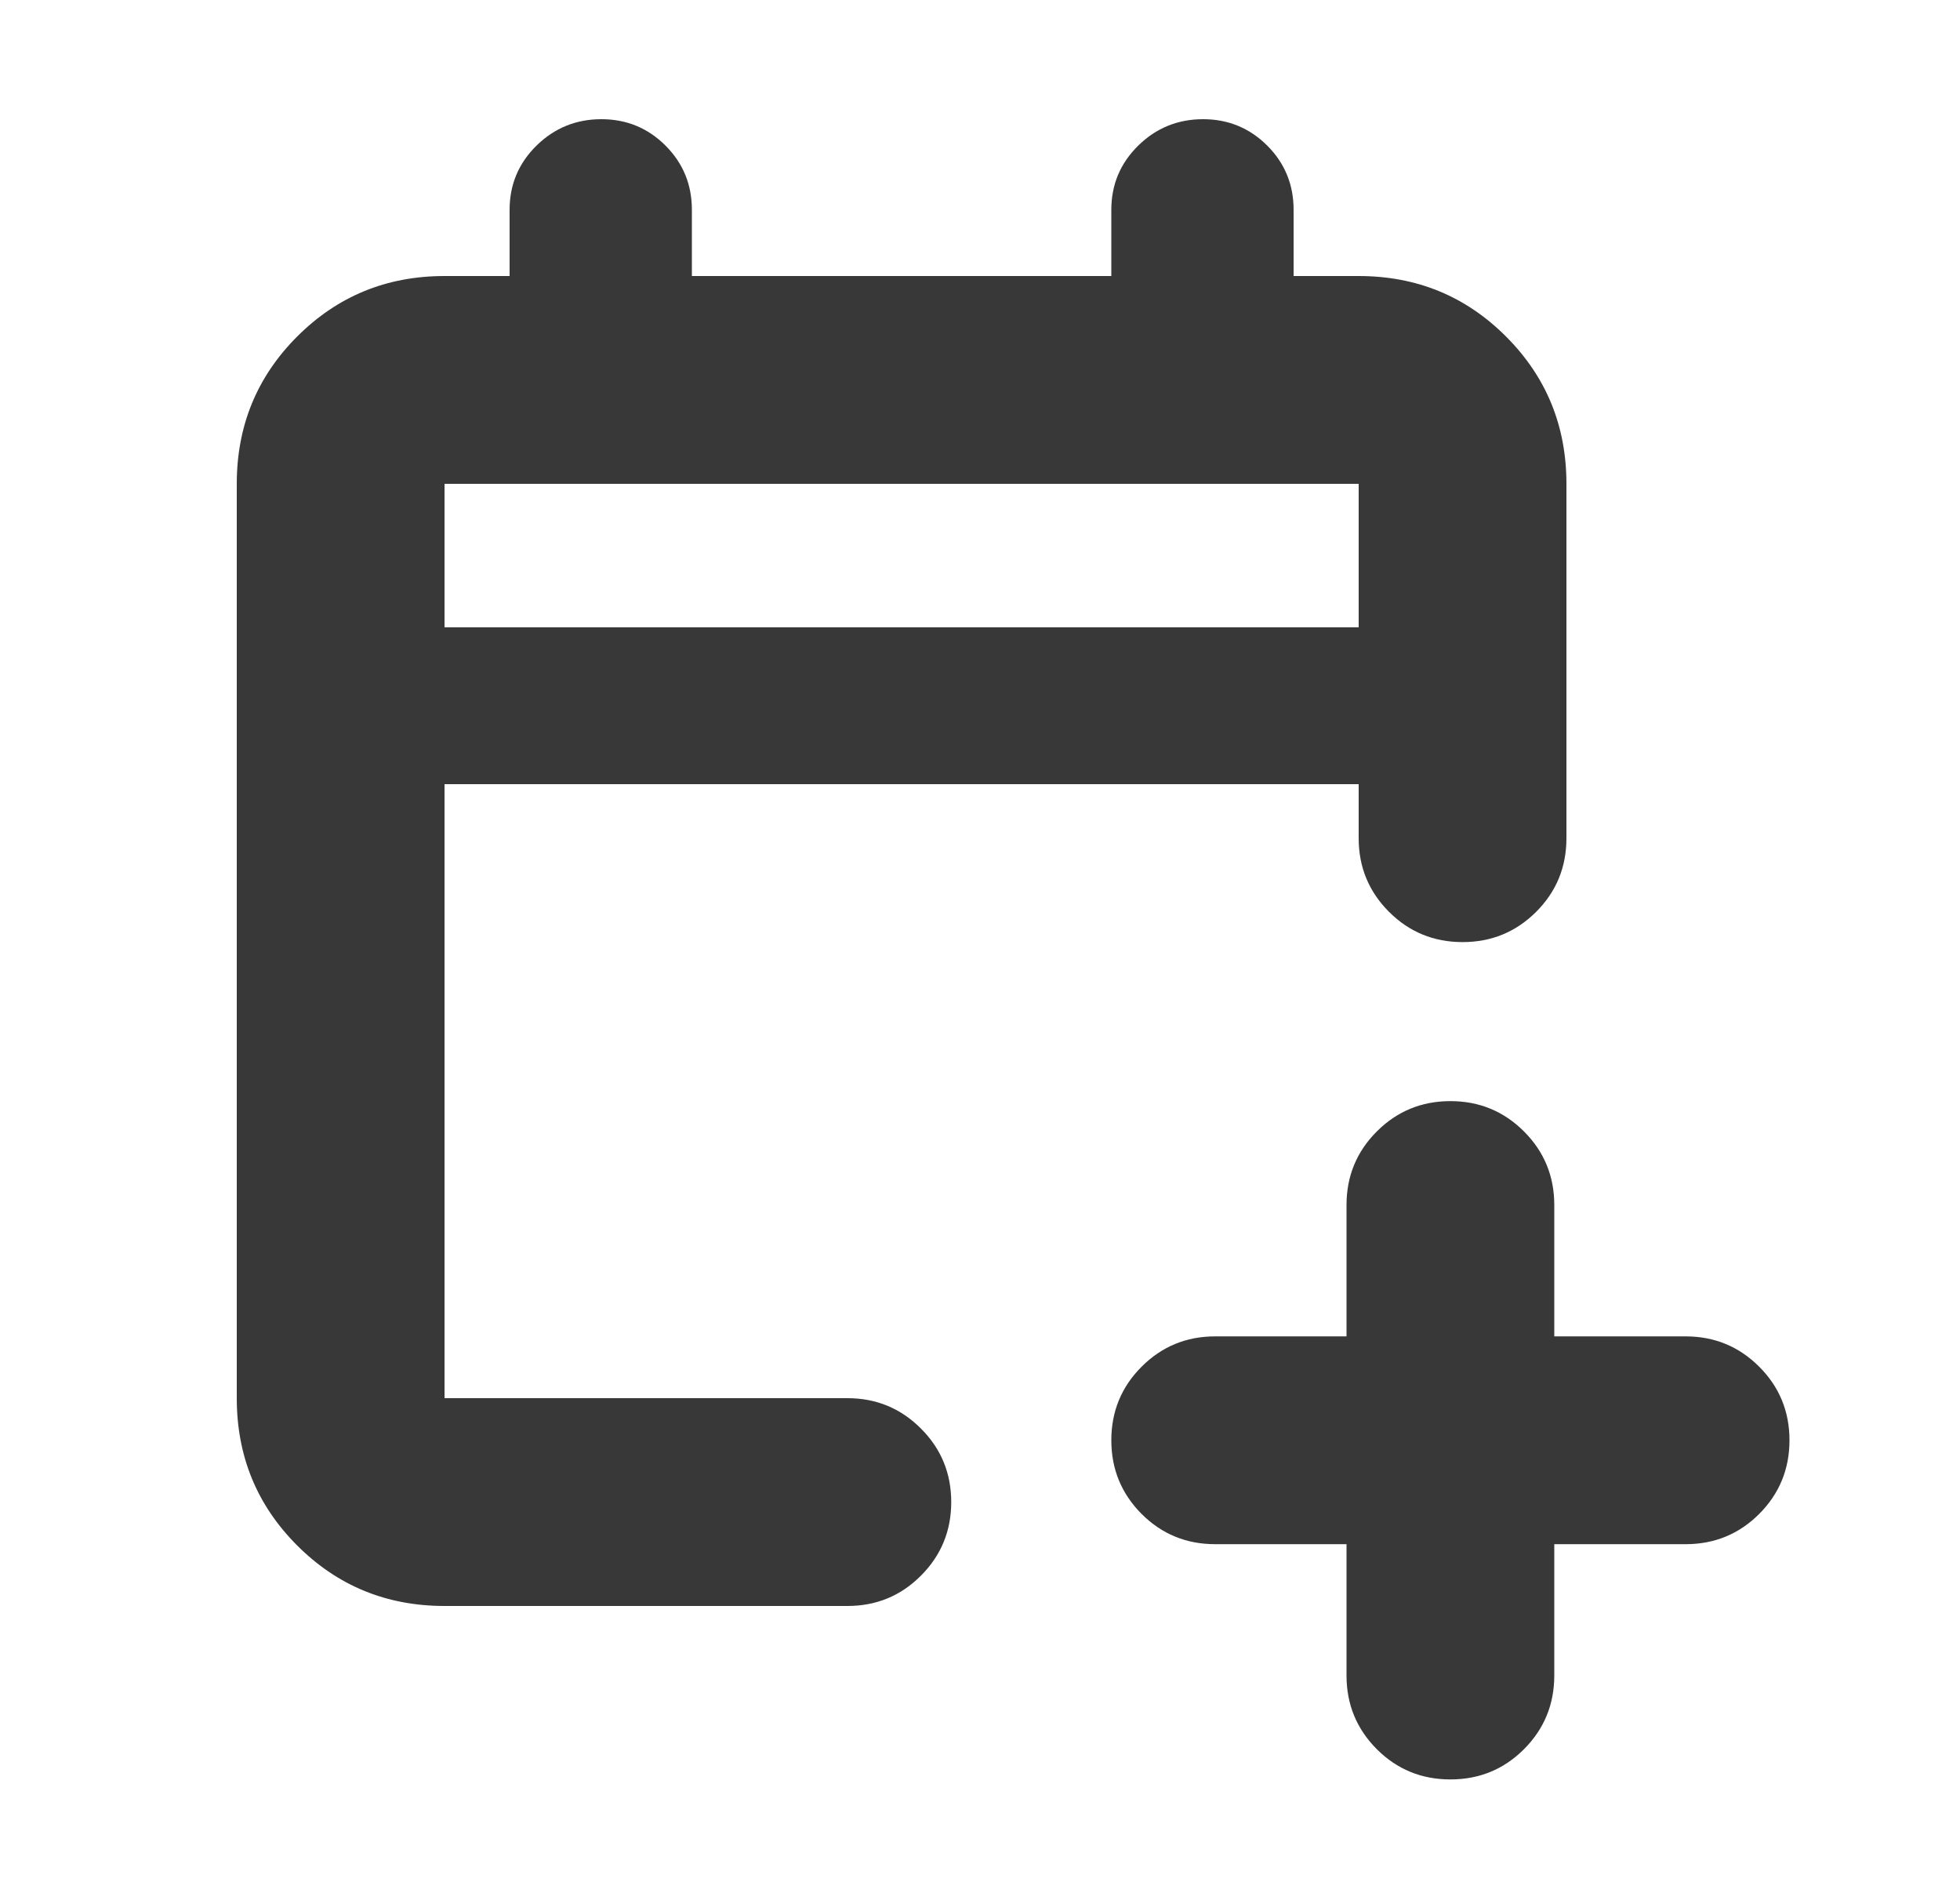
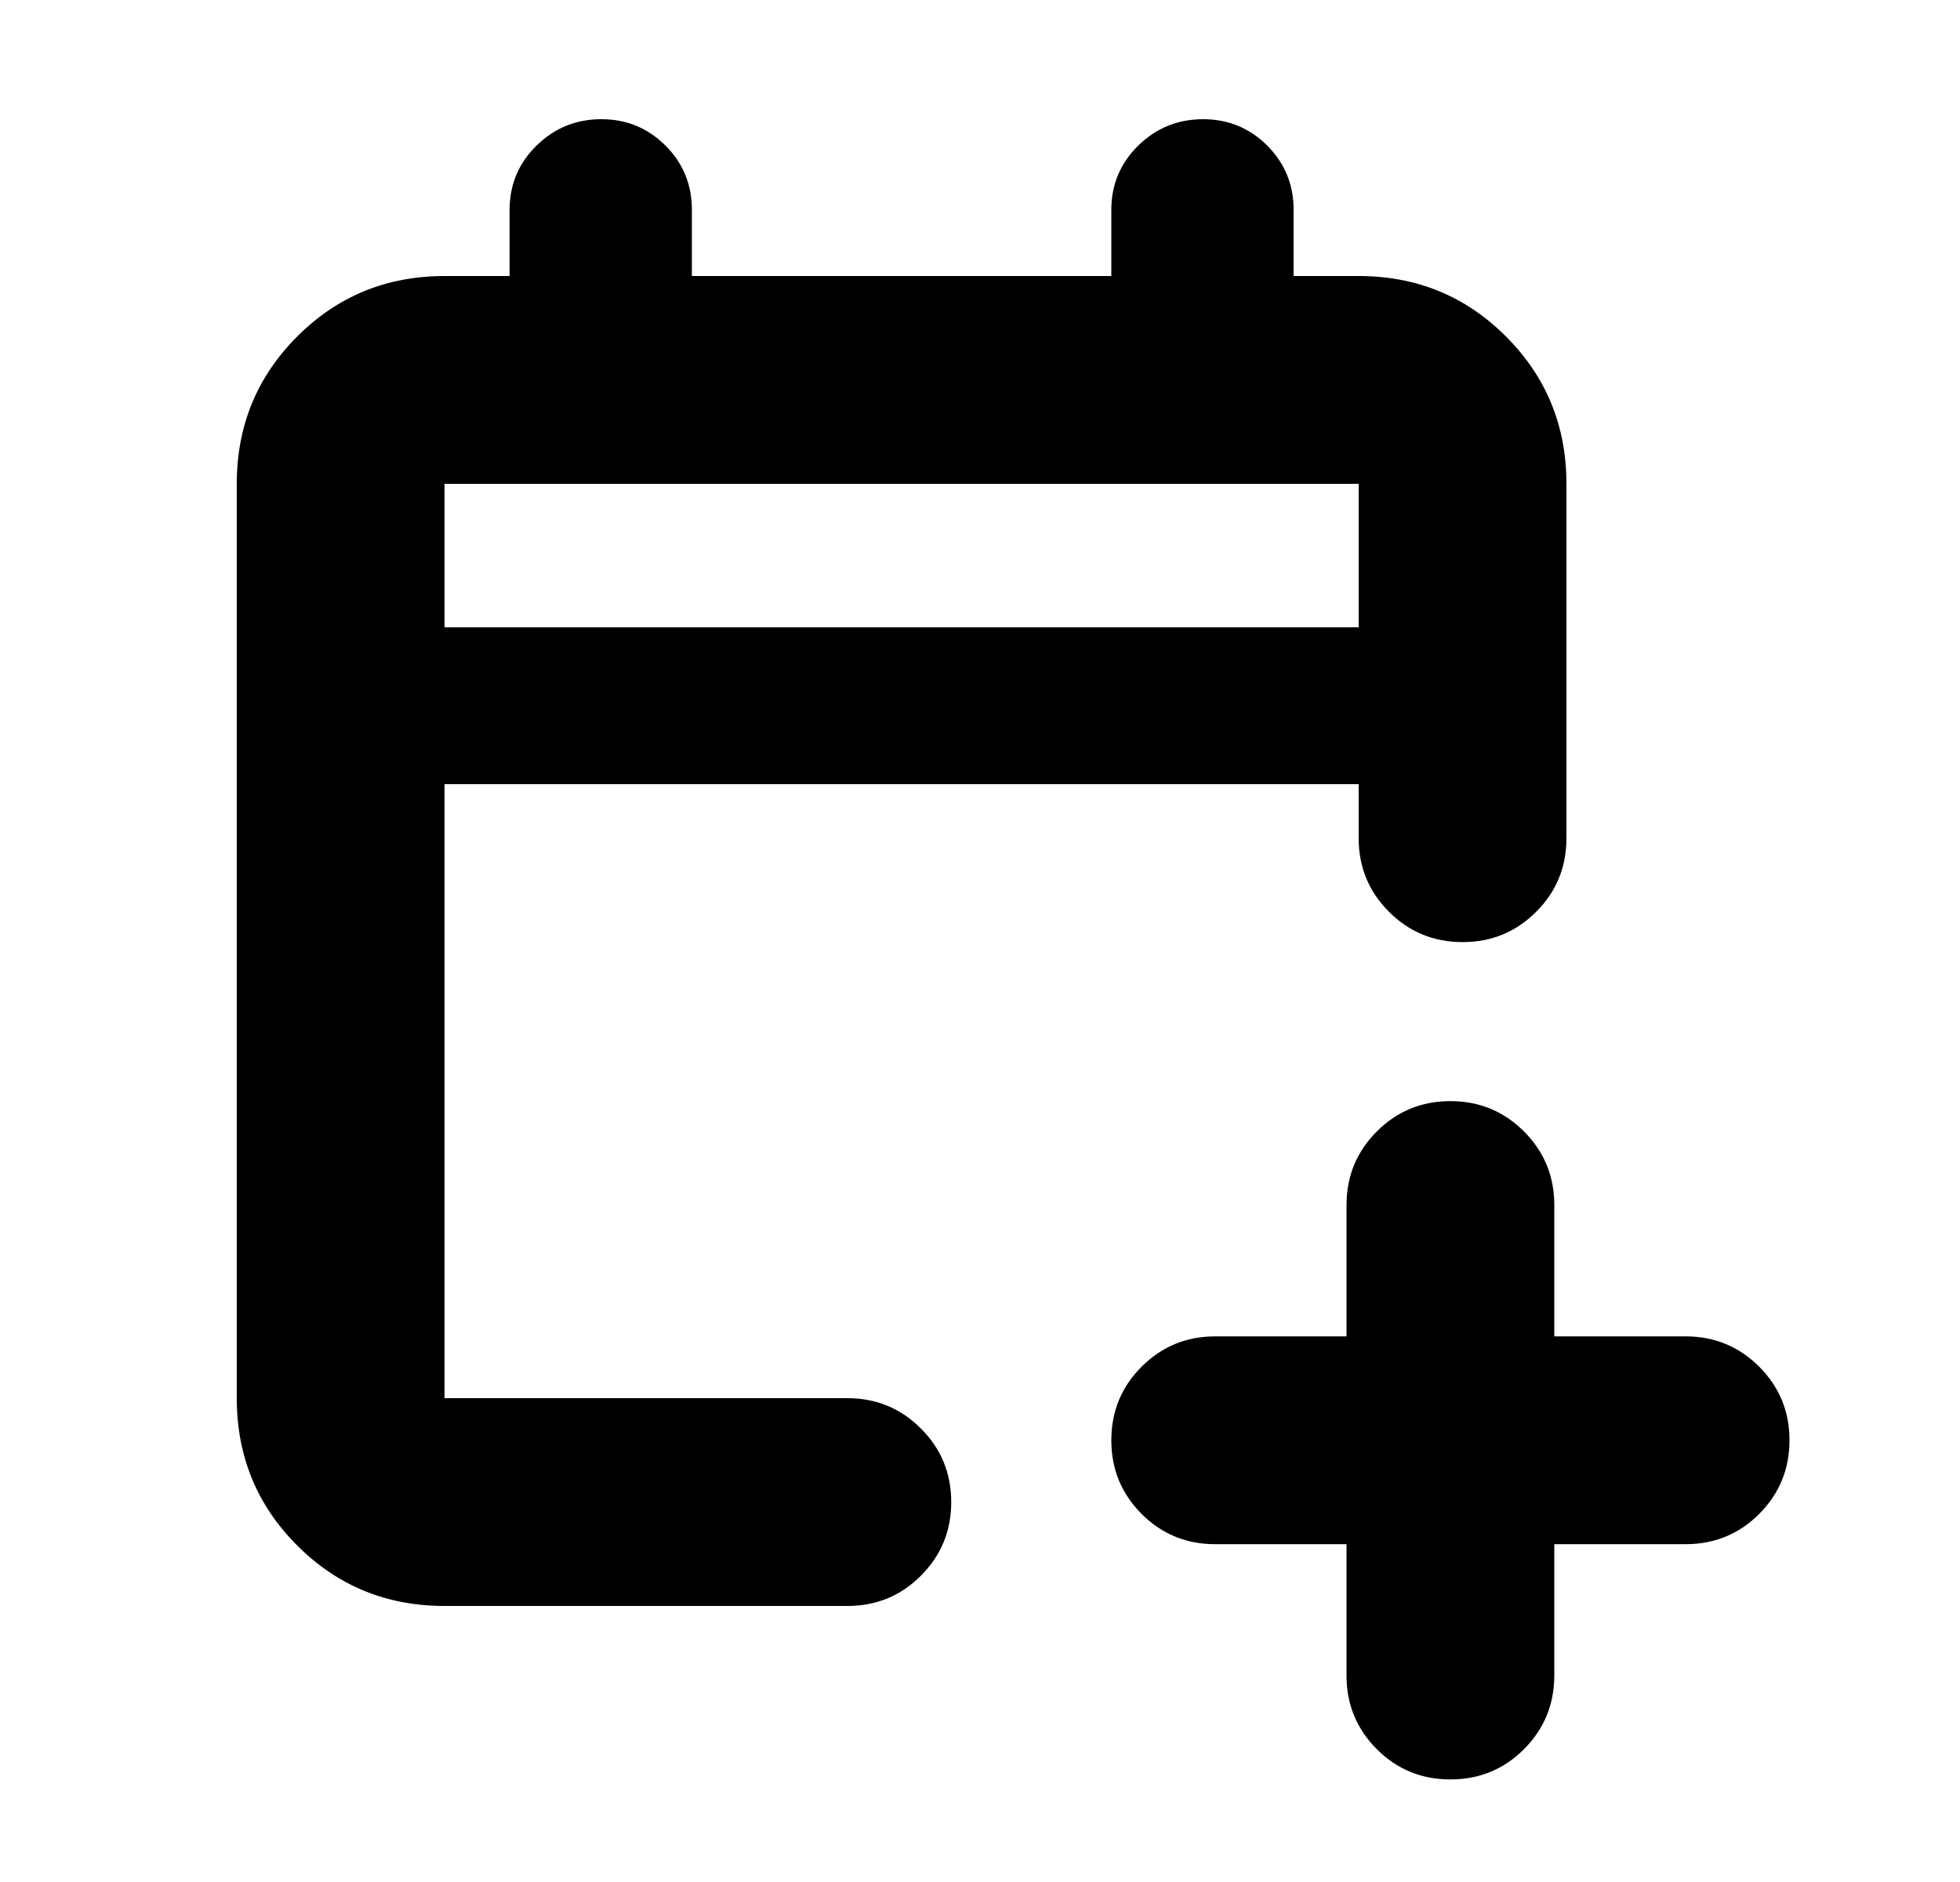
- <svg xmlns="http://www.w3.org/2000/svg" width="25" height="24" viewBox="0 0 25 24" fill="none">
-   <path d="M17.175 19.692H15.5C15.132 19.692 14.819 19.564 14.561 19.306C14.304 19.048 14.175 18.735 14.175 18.367C14.175 17.999 14.304 17.686 14.561 17.429C14.819 17.171 15.132 17.042 15.5 17.042H17.175V15.367C17.175 14.999 17.304 14.686 17.561 14.429C17.819 14.171 18.132 14.042 18.5 14.042C18.868 14.042 19.181 14.171 19.439 14.429C19.696 14.686 19.825 14.999 19.825 15.367V17.042H21.5C21.868 17.042 22.181 17.171 22.439 17.429C22.696 17.686 22.825 17.999 22.825 18.367C22.825 18.735 22.696 19.048 22.439 19.306C22.181 19.564 21.868 19.692 21.5 19.692H19.825V21.367C19.825 21.735 19.696 22.048 19.439 22.306C19.181 22.564 18.868 22.692 18.5 22.692C18.132 22.692 17.819 22.564 17.561 22.306C17.304 22.048 17.175 21.735 17.175 21.367V19.692ZM5.67 20.48C4.931 20.48 4.305 20.223 3.791 19.709C3.277 19.195 3.02 18.569 3.02 17.83V6.17C3.02 5.431 3.277 4.805 3.791 4.291C4.305 3.777 4.931 3.52 5.67 3.52H6.5V2.675C6.5 2.354 6.615 2.081 6.844 1.856C7.073 1.632 7.349 1.52 7.67 1.52C7.991 1.52 8.263 1.632 8.488 1.856C8.713 2.081 8.825 2.354 8.825 2.675V3.52H14.175V2.675C14.175 2.354 14.29 2.081 14.519 1.856C14.748 1.632 15.024 1.52 15.345 1.52C15.665 1.52 15.938 1.632 16.163 1.856C16.388 2.081 16.5 2.354 16.5 2.675V3.52H17.33C18.069 3.52 18.695 3.777 19.209 4.291C19.723 4.805 19.98 5.431 19.98 6.17V10.689C19.98 11.057 19.852 11.37 19.594 11.628C19.336 11.885 19.024 12.014 18.655 12.014C18.287 12.014 17.974 11.885 17.717 11.628C17.459 11.37 17.33 11.057 17.33 10.689V10H5.67V17.83H10.808C11.176 17.83 11.489 17.959 11.746 18.217C12.004 18.474 12.133 18.787 12.133 19.155C12.133 19.523 12.004 19.836 11.746 20.094C11.489 20.352 11.176 20.48 10.808 20.48H5.67ZM5.67 8H17.33V6.17H5.67V8Z" fill="#383838" />
+ <svg xmlns="http://www.w3.org/2000/svg" width="100%" height="100%" viewBox="0 0 25 24" fill="none">
+   <path d="M17.175 19.692H15.5C15.132 19.692 14.819 19.564 14.561 19.306C14.304 19.048 14.175 18.735 14.175 18.367C14.175 17.999 14.304 17.686 14.561 17.429C14.819 17.171 15.132 17.042 15.5 17.042H17.175V15.367C17.175 14.999 17.304 14.686 17.561 14.429C17.819 14.171 18.132 14.042 18.5 14.042C18.868 14.042 19.181 14.171 19.439 14.429C19.696 14.686 19.825 14.999 19.825 15.367V17.042H21.5C21.868 17.042 22.181 17.171 22.439 17.429C22.696 17.686 22.825 17.999 22.825 18.367C22.825 18.735 22.696 19.048 22.439 19.306C22.181 19.564 21.868 19.692 21.5 19.692H19.825V21.367C19.825 21.735 19.696 22.048 19.439 22.306C19.181 22.564 18.868 22.692 18.5 22.692C18.132 22.692 17.819 22.564 17.561 22.306C17.304 22.048 17.175 21.735 17.175 21.367V19.692ZM5.67 20.48C4.931 20.48 4.305 20.223 3.791 19.709C3.277 19.195 3.02 18.569 3.02 17.83V6.17C3.02 5.431 3.277 4.805 3.791 4.291C4.305 3.777 4.931 3.52 5.67 3.52H6.5V2.675C6.5 2.354 6.615 2.081 6.844 1.856C7.073 1.632 7.349 1.52 7.67 1.52C7.991 1.52 8.263 1.632 8.488 1.856C8.713 2.081 8.825 2.354 8.825 2.675V3.52H14.175V2.675C14.175 2.354 14.29 2.081 14.519 1.856C14.748 1.632 15.024 1.52 15.345 1.52C15.665 1.52 15.938 1.632 16.163 1.856C16.388 2.081 16.5 2.354 16.5 2.675V3.52H17.33C18.069 3.52 18.695 3.777 19.209 4.291C19.723 4.805 19.98 5.431 19.98 6.17V10.689C19.98 11.057 19.852 11.37 19.594 11.628C19.336 11.885 19.024 12.014 18.655 12.014C18.287 12.014 17.974 11.885 17.717 11.628C17.459 11.37 17.33 11.057 17.33 10.689V10H5.67V17.83H10.808C11.176 17.83 11.489 17.959 11.746 18.217C12.004 18.474 12.133 18.787 12.133 19.155C12.133 19.523 12.004 19.836 11.746 20.094C11.489 20.352 11.176 20.48 10.808 20.48H5.67ZM5.67 8H17.33V6.17H5.67V8Z" fill="currentColor" />
</svg>
